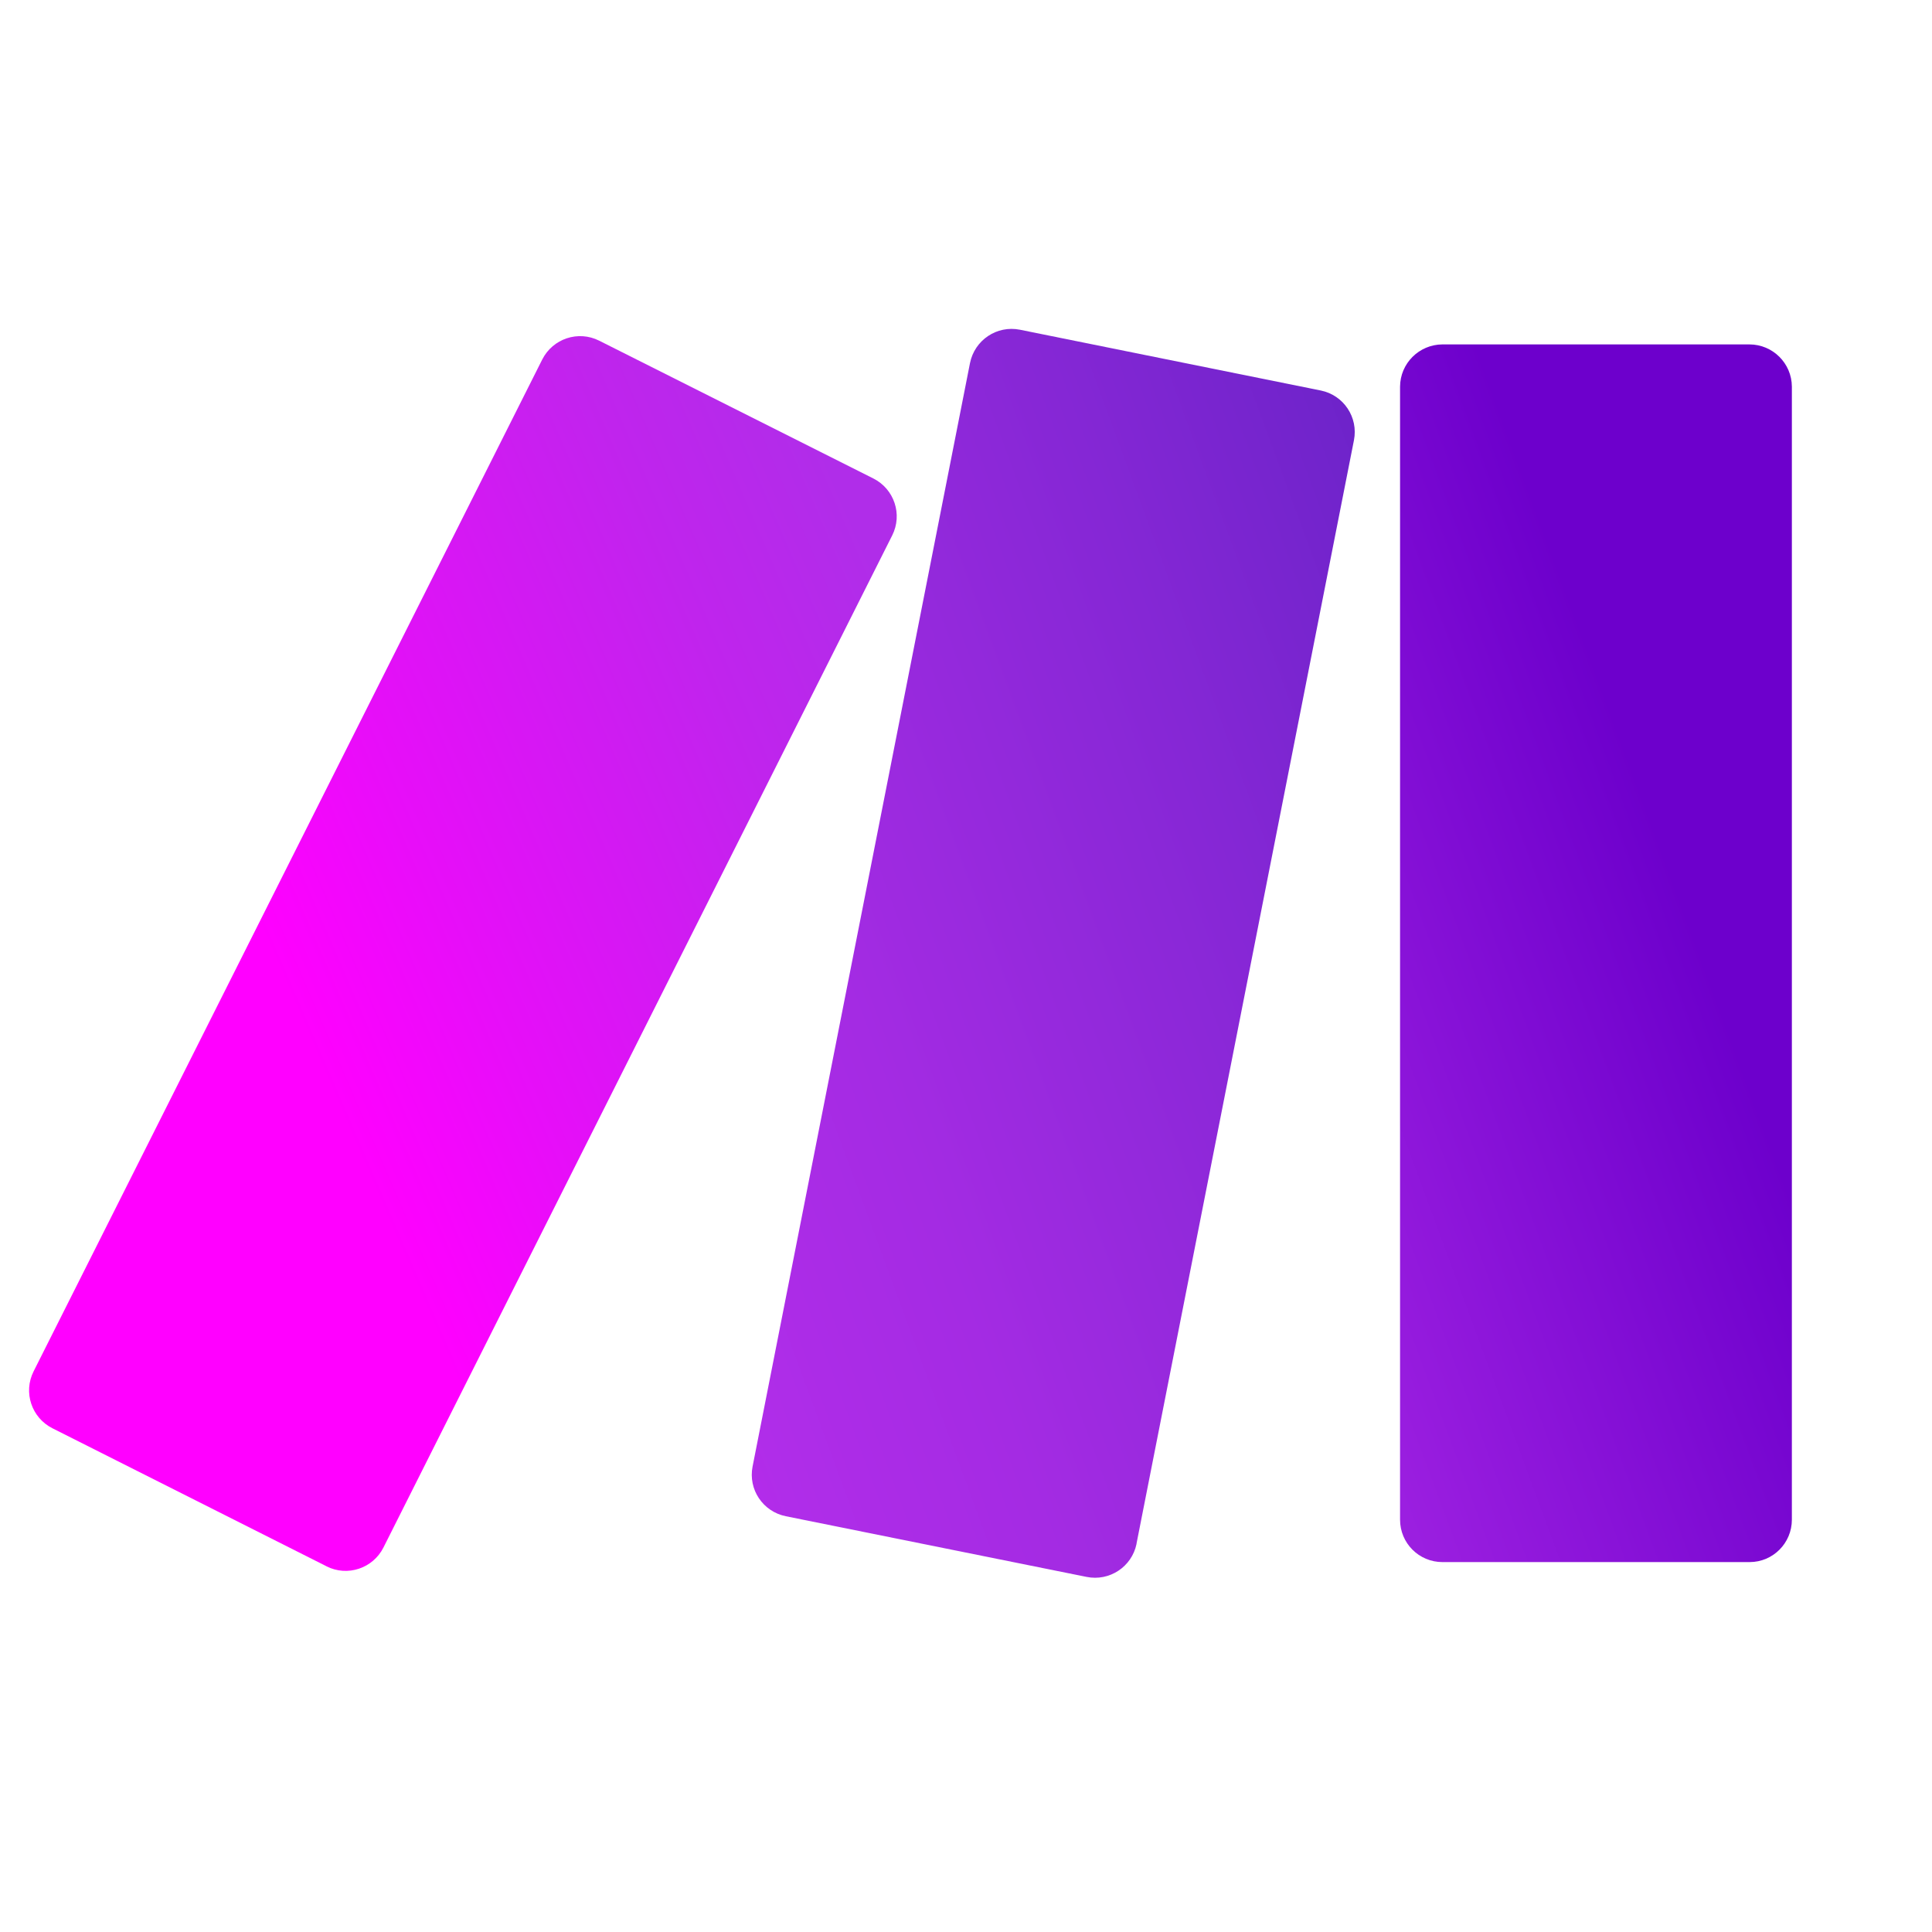
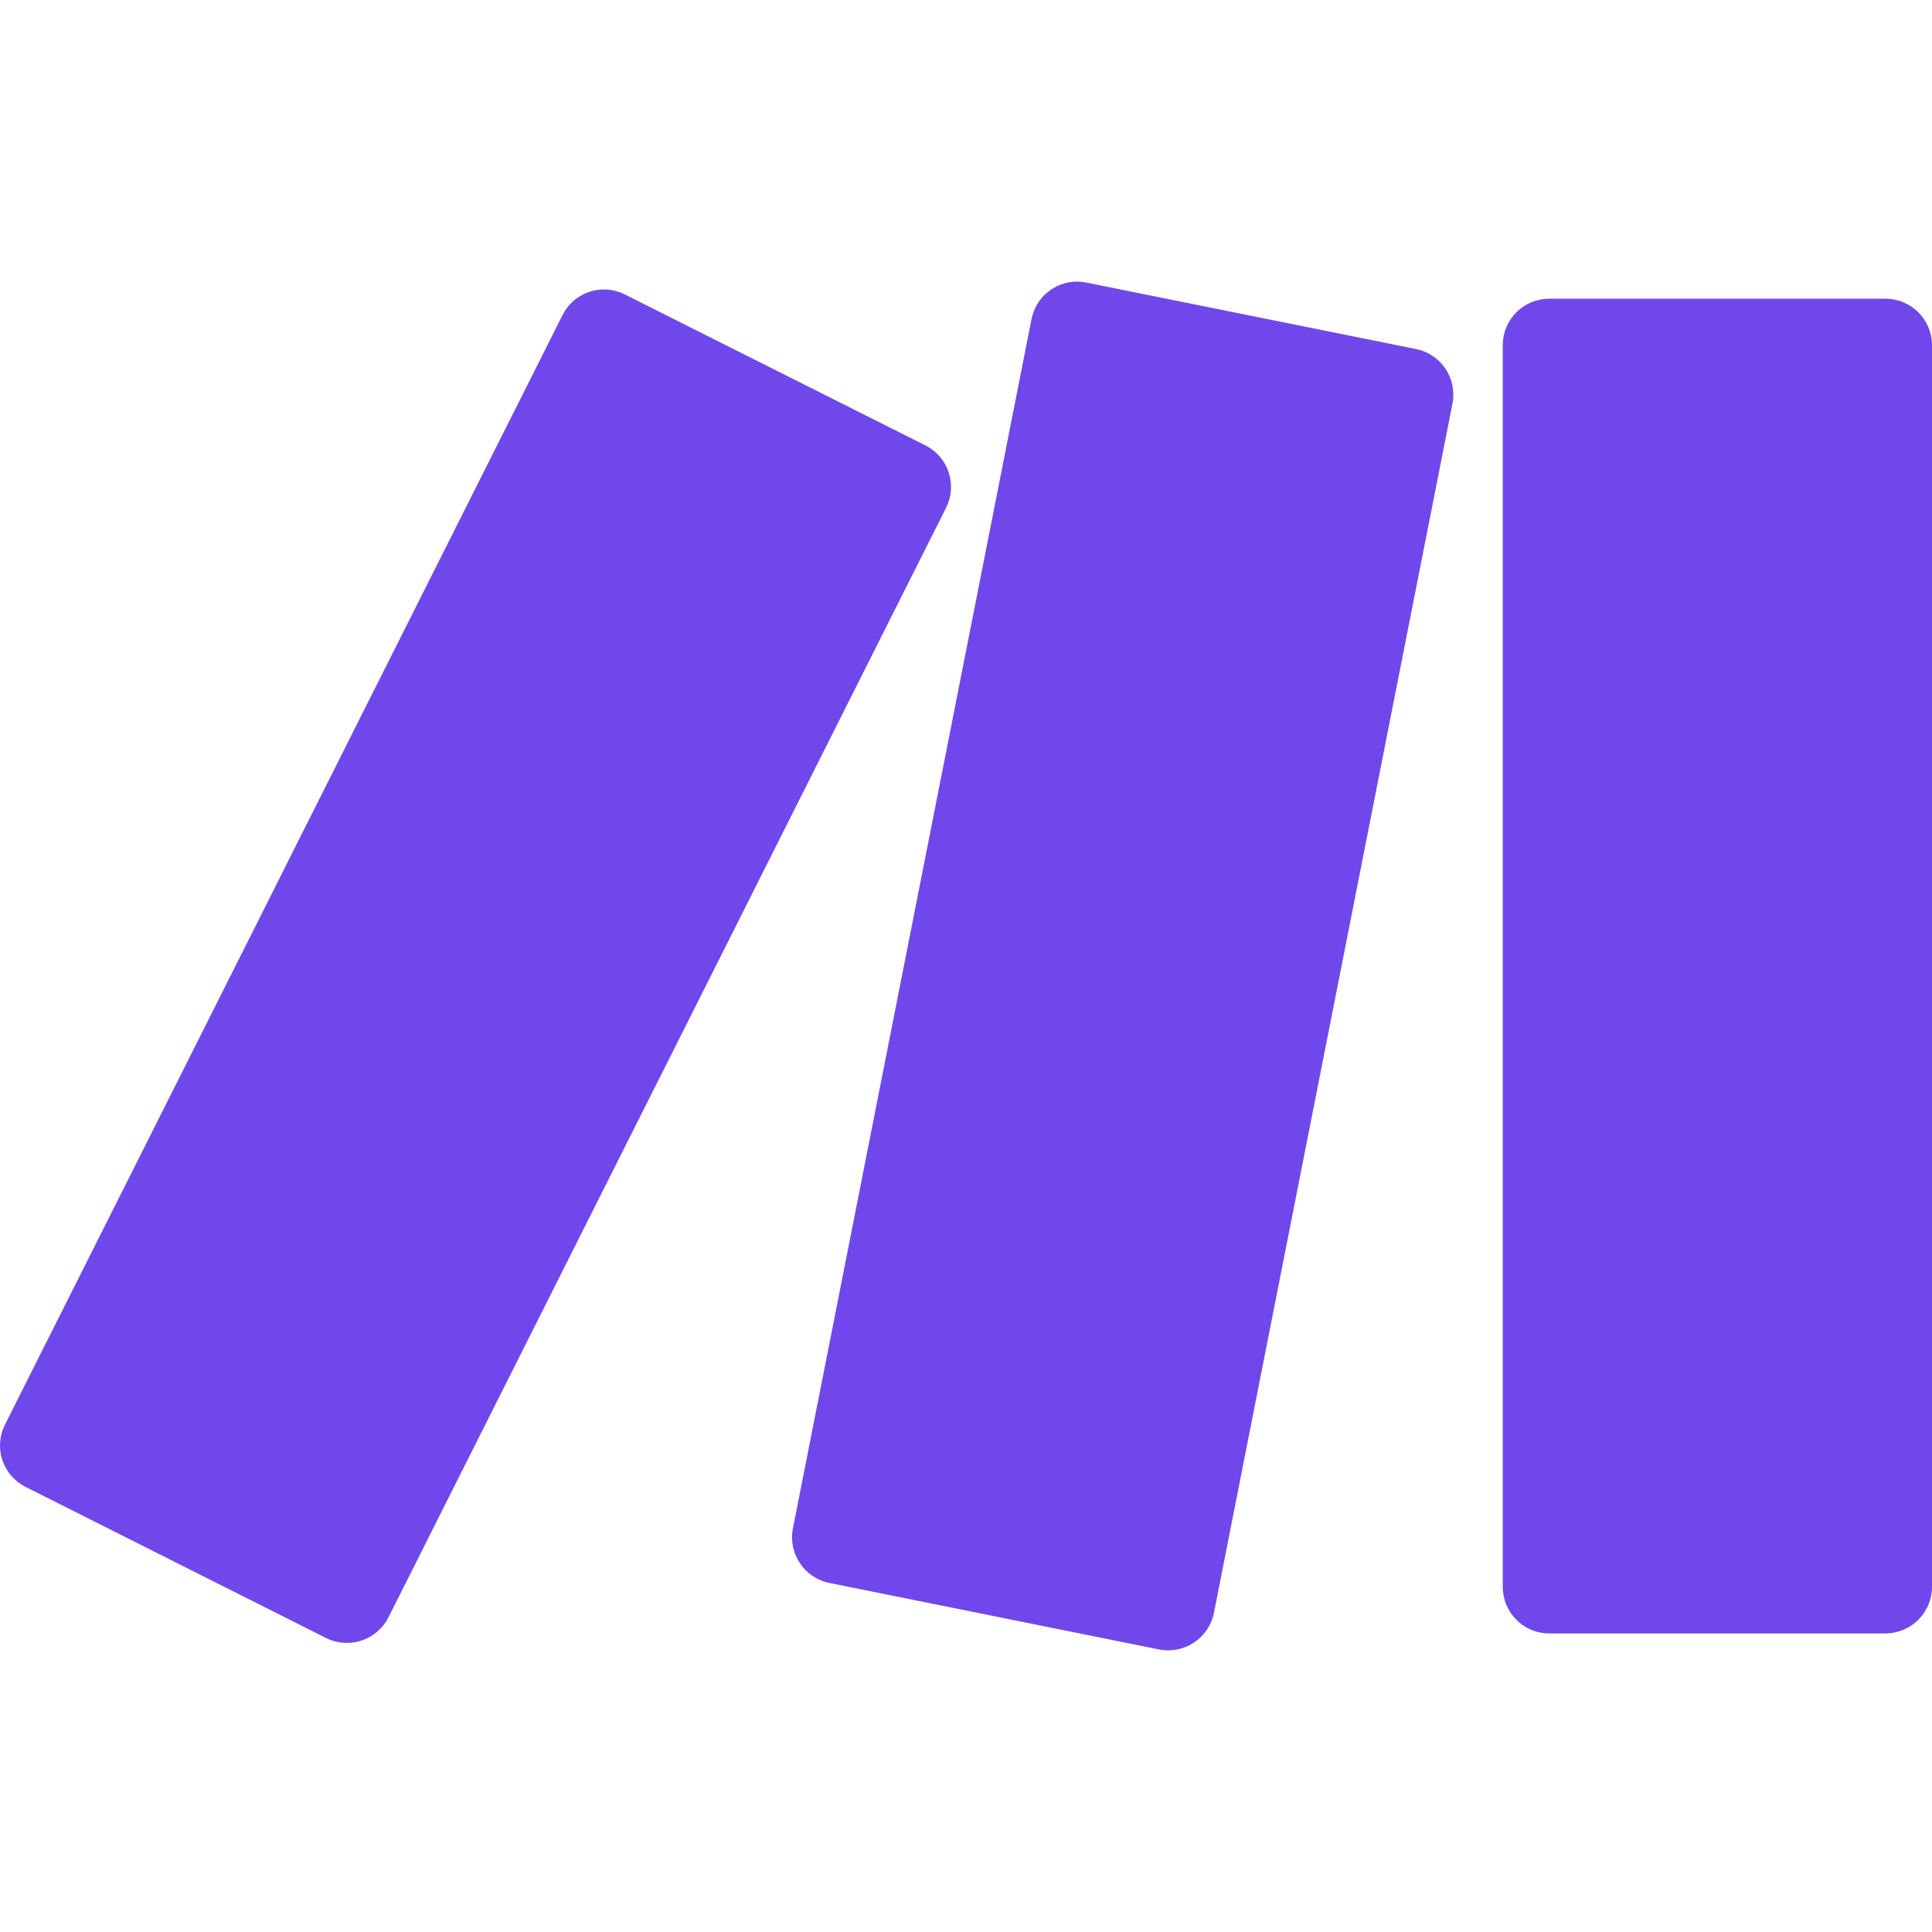
- <svg xmlns="http://www.w3.org/2000/svg" id="a" viewBox="0 0 150 150">
-   <defs>
-     <style>.e{fill:url(#c);}.f{fill:url(#b);}.g{fill:url(#d);}.h{fill:none;}</style>
-     <linearGradient id="b" x1="79.79" y1="61.32" x2="144.09" y2="85.03" gradientTransform="translate(0 151.6) scale(1 -1)" gradientUnits="userSpaceOnUse">
-       <stop offset=".02" stop-color="#b02de9" />
-       <stop offset=".8" stop-color="#6d00cc" />
-     </linearGradient>
-     <linearGradient id="c" x1="23.36" y1="72.13" x2="92.48" y2="102.02" gradientTransform="translate(0 151.6) scale(1 -1)" gradientUnits="userSpaceOnUse">
-       <stop offset="0" stop-color="#f0f" />
-       <stop offset=".18" stop-color="#e80df9" />
-       <stop offset=".54" stop-color="#c024ed" />
-       <stop offset=".73" stop-color="#b02de9" />
-     </linearGradient>
-     <linearGradient id="d" x1="7.23" y1="50.14" x2="148.92" y2="102.31" gradientTransform="translate(0 151.6) scale(1 -1)" gradientUnits="userSpaceOnUse">
-       <stop offset=".02" stop-color="#f0f" />
-       <stop offset=".09" stop-color="#e80df9" />
-       <stop offset=".23" stop-color="#c024ed" />
-       <stop offset=".3" stop-color="#b02de9" />
-       <stop offset=".42" stop-color="#a42be3" />
-       <stop offset=".63" stop-color="#8527d5" />
-       <stop offset=".85" stop-color="#6021c3" />
-     </linearGradient>
-   </defs>
-   <path class="h" d="M0,0H150V150H0V0Z" />
-   <path class="f" d="M135.82,121.28h-23.83c-1.82,0-3.29-1.47-3.29-3.29V30.02c.01-1.81,1.48-3.27,3.29-3.28h23.83c1.81,0,3.29,1.46,3.3,3.28V117.99c0,1.81-1.46,3.29-3.28,3.29,0,0,0,0-.01,0h0Z" />
-   <path class="e" d="M25.36,121.61l-21.29-10.72c-1.62-.82-2.28-2.79-1.46-4.42L42.1,27.91c.82-1.62,2.79-2.28,4.42-1.46l21.29,10.7c1.62,.82,2.28,2.79,1.46,4.42L29.77,120.15c-.82,1.62-2.79,2.28-4.42,1.46Z" />
-   <path class="g" d="M88.24,119.84l16.88-85.66c.35-1.78-.8-3.5-2.57-3.86l-23.36-4.72c-1.79-.36-3.52,.8-3.88,2.59h0l-16.88,85.67c-.35,1.78,.8,3.5,2.58,3.86l23.35,4.71c1.78,.36,3.51-.78,3.88-2.56v-.03h0Z" />
+ <svg xmlns="http://www.w3.org/2000/svg" width="undefined" height="undefined" viewBox="0 0 24 24">
+   <path fill="#7047EA" d="M13.38 3.498c-.27 0-.511.19-.566.465L9.85 18.986a.578.578 0 0 0 .453.678l4.095.826a.58.58 0 0 0 .682-.455l2.963-15.021a.578.578 0 0 0-.453-.678l-4.096-.826a.589.589 0 0 0-.113-.012zm-5.876.098a.576.576 0 0 0-.516.318L.062 17.697a.575.575 0 0 0 .256.774l3.733 1.877a.578.578 0 0 0 .775-.258l6.926-13.781a.577.577 0 0 0-.256-.776L7.762 3.658a.571.571 0 0 0-.258-.062m11.74.115a.576.576 0 0 0-.576.576v15.426c0 .318.258.578.576.578h4.178a.58.58 0 0 0 .578-.578V4.287a.578.578 0 0 0-.578-.576Z" />
</svg>
